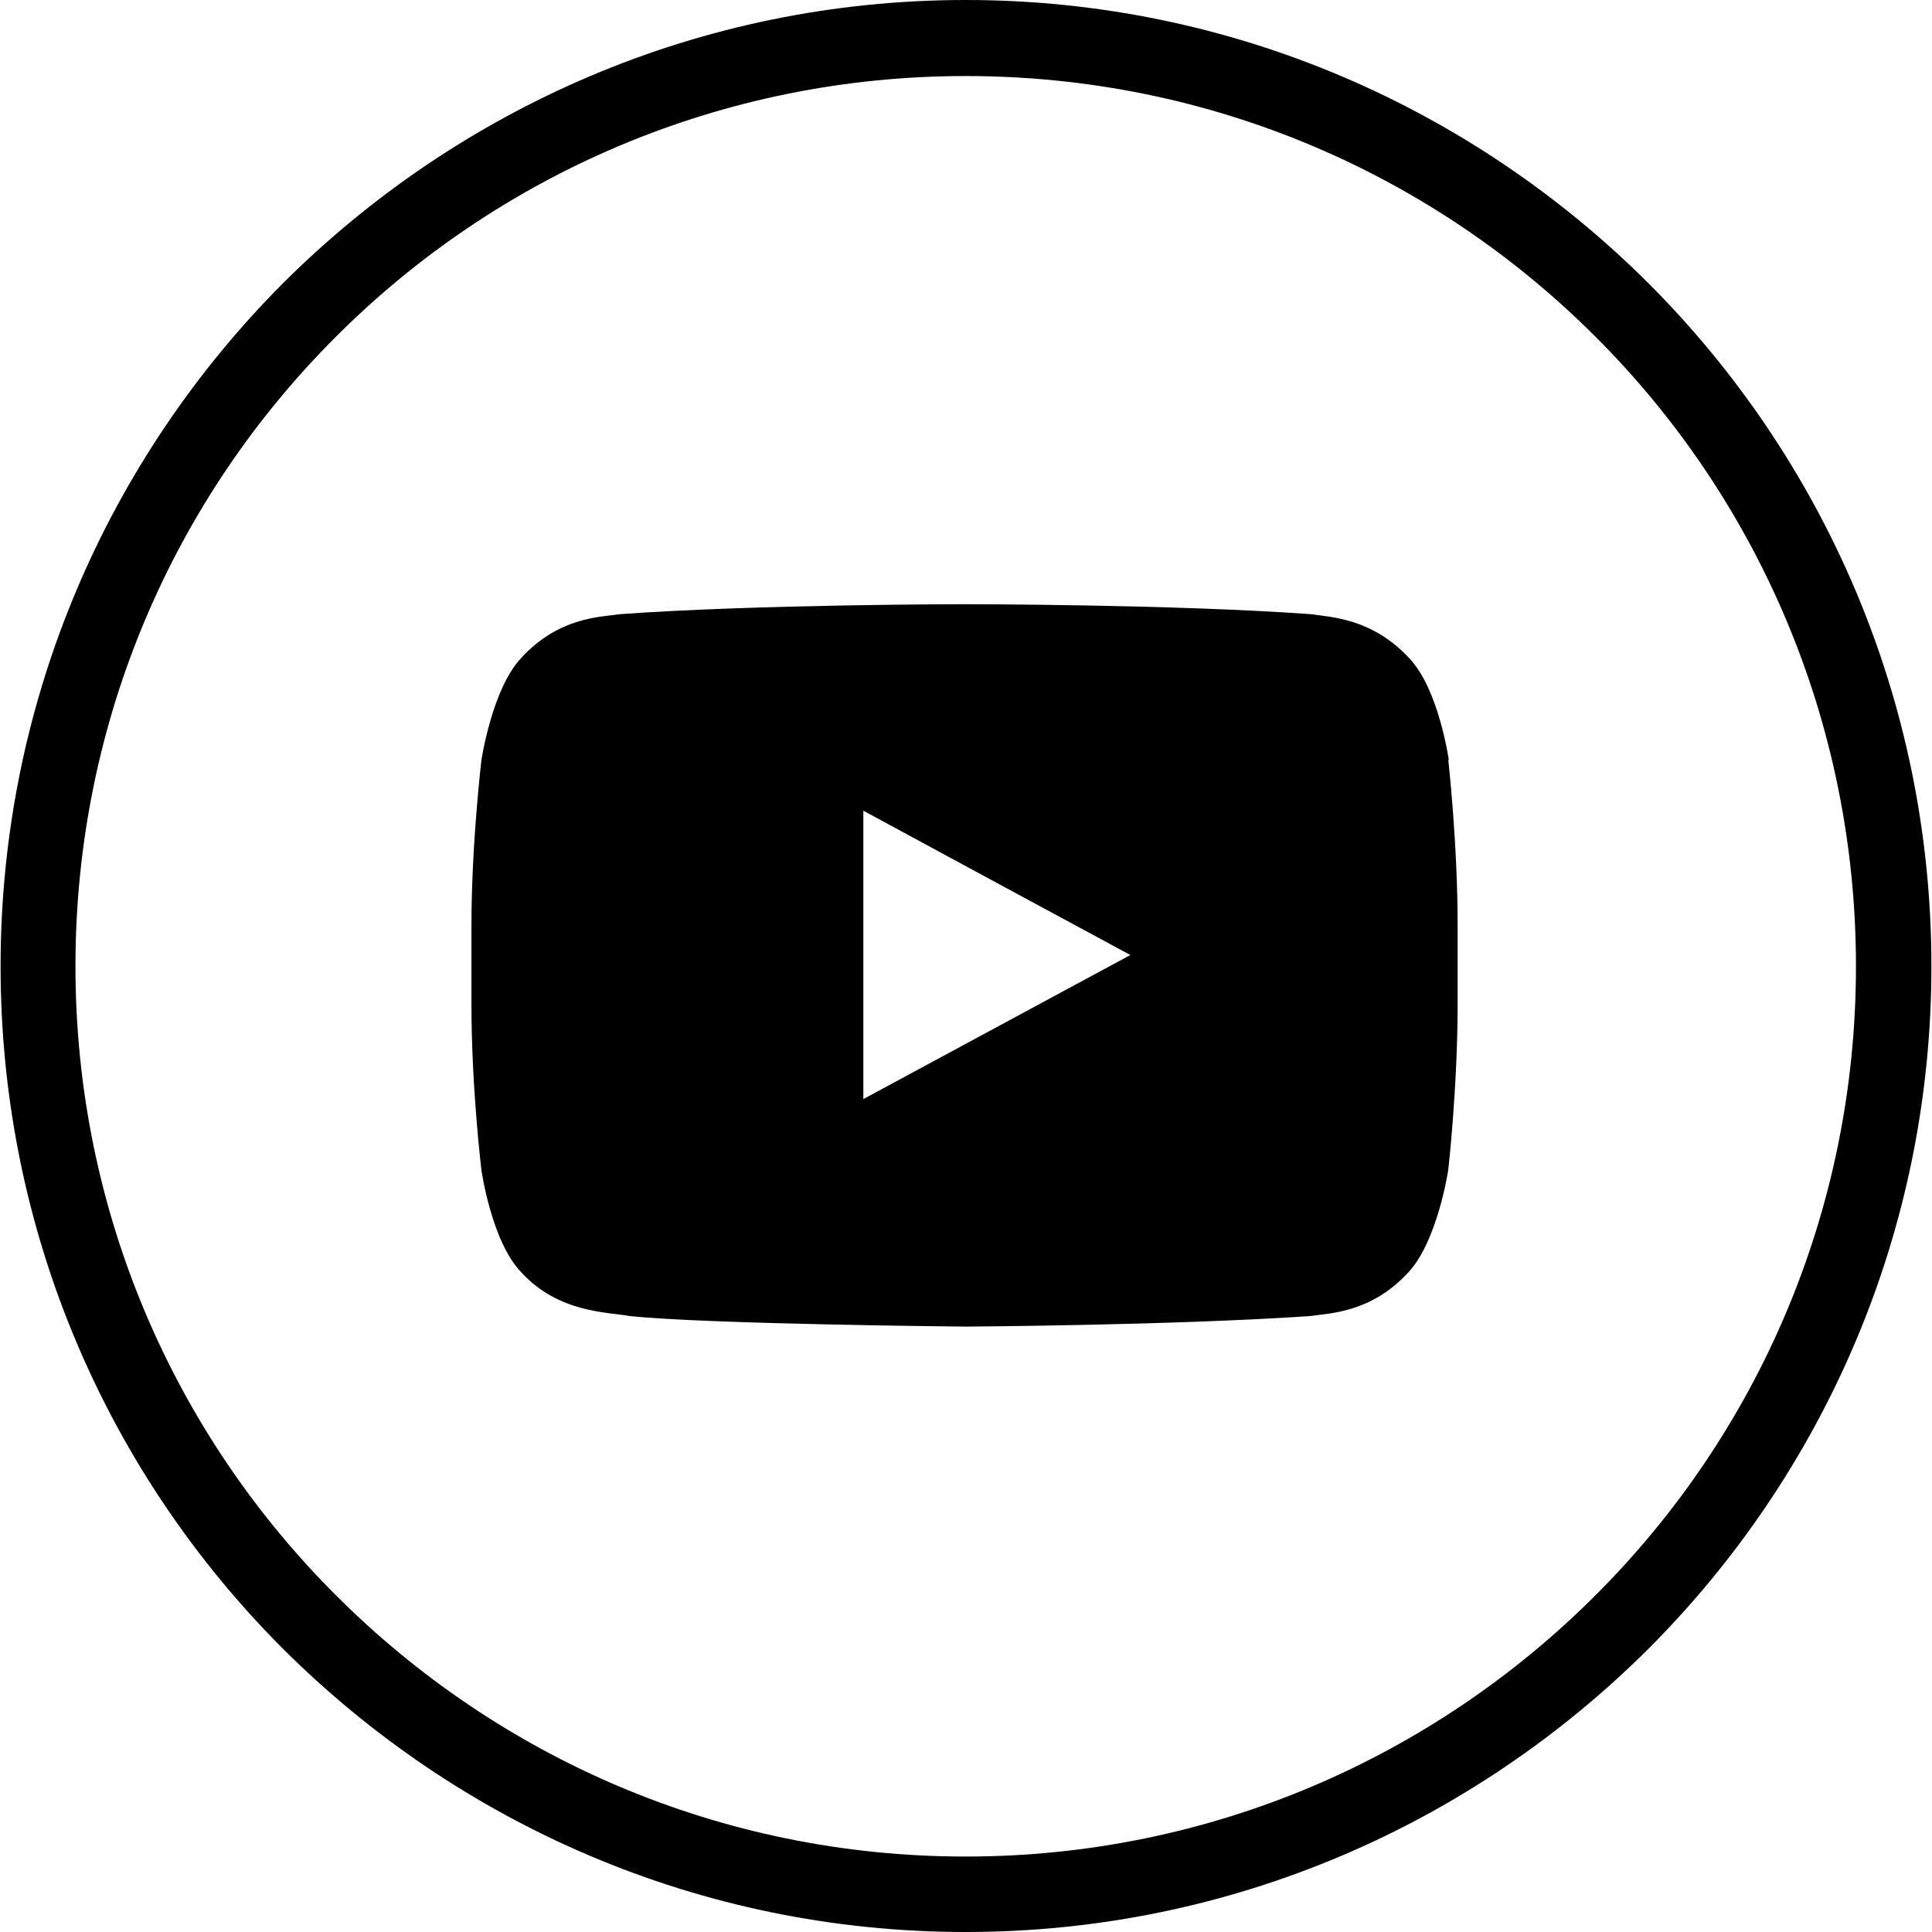
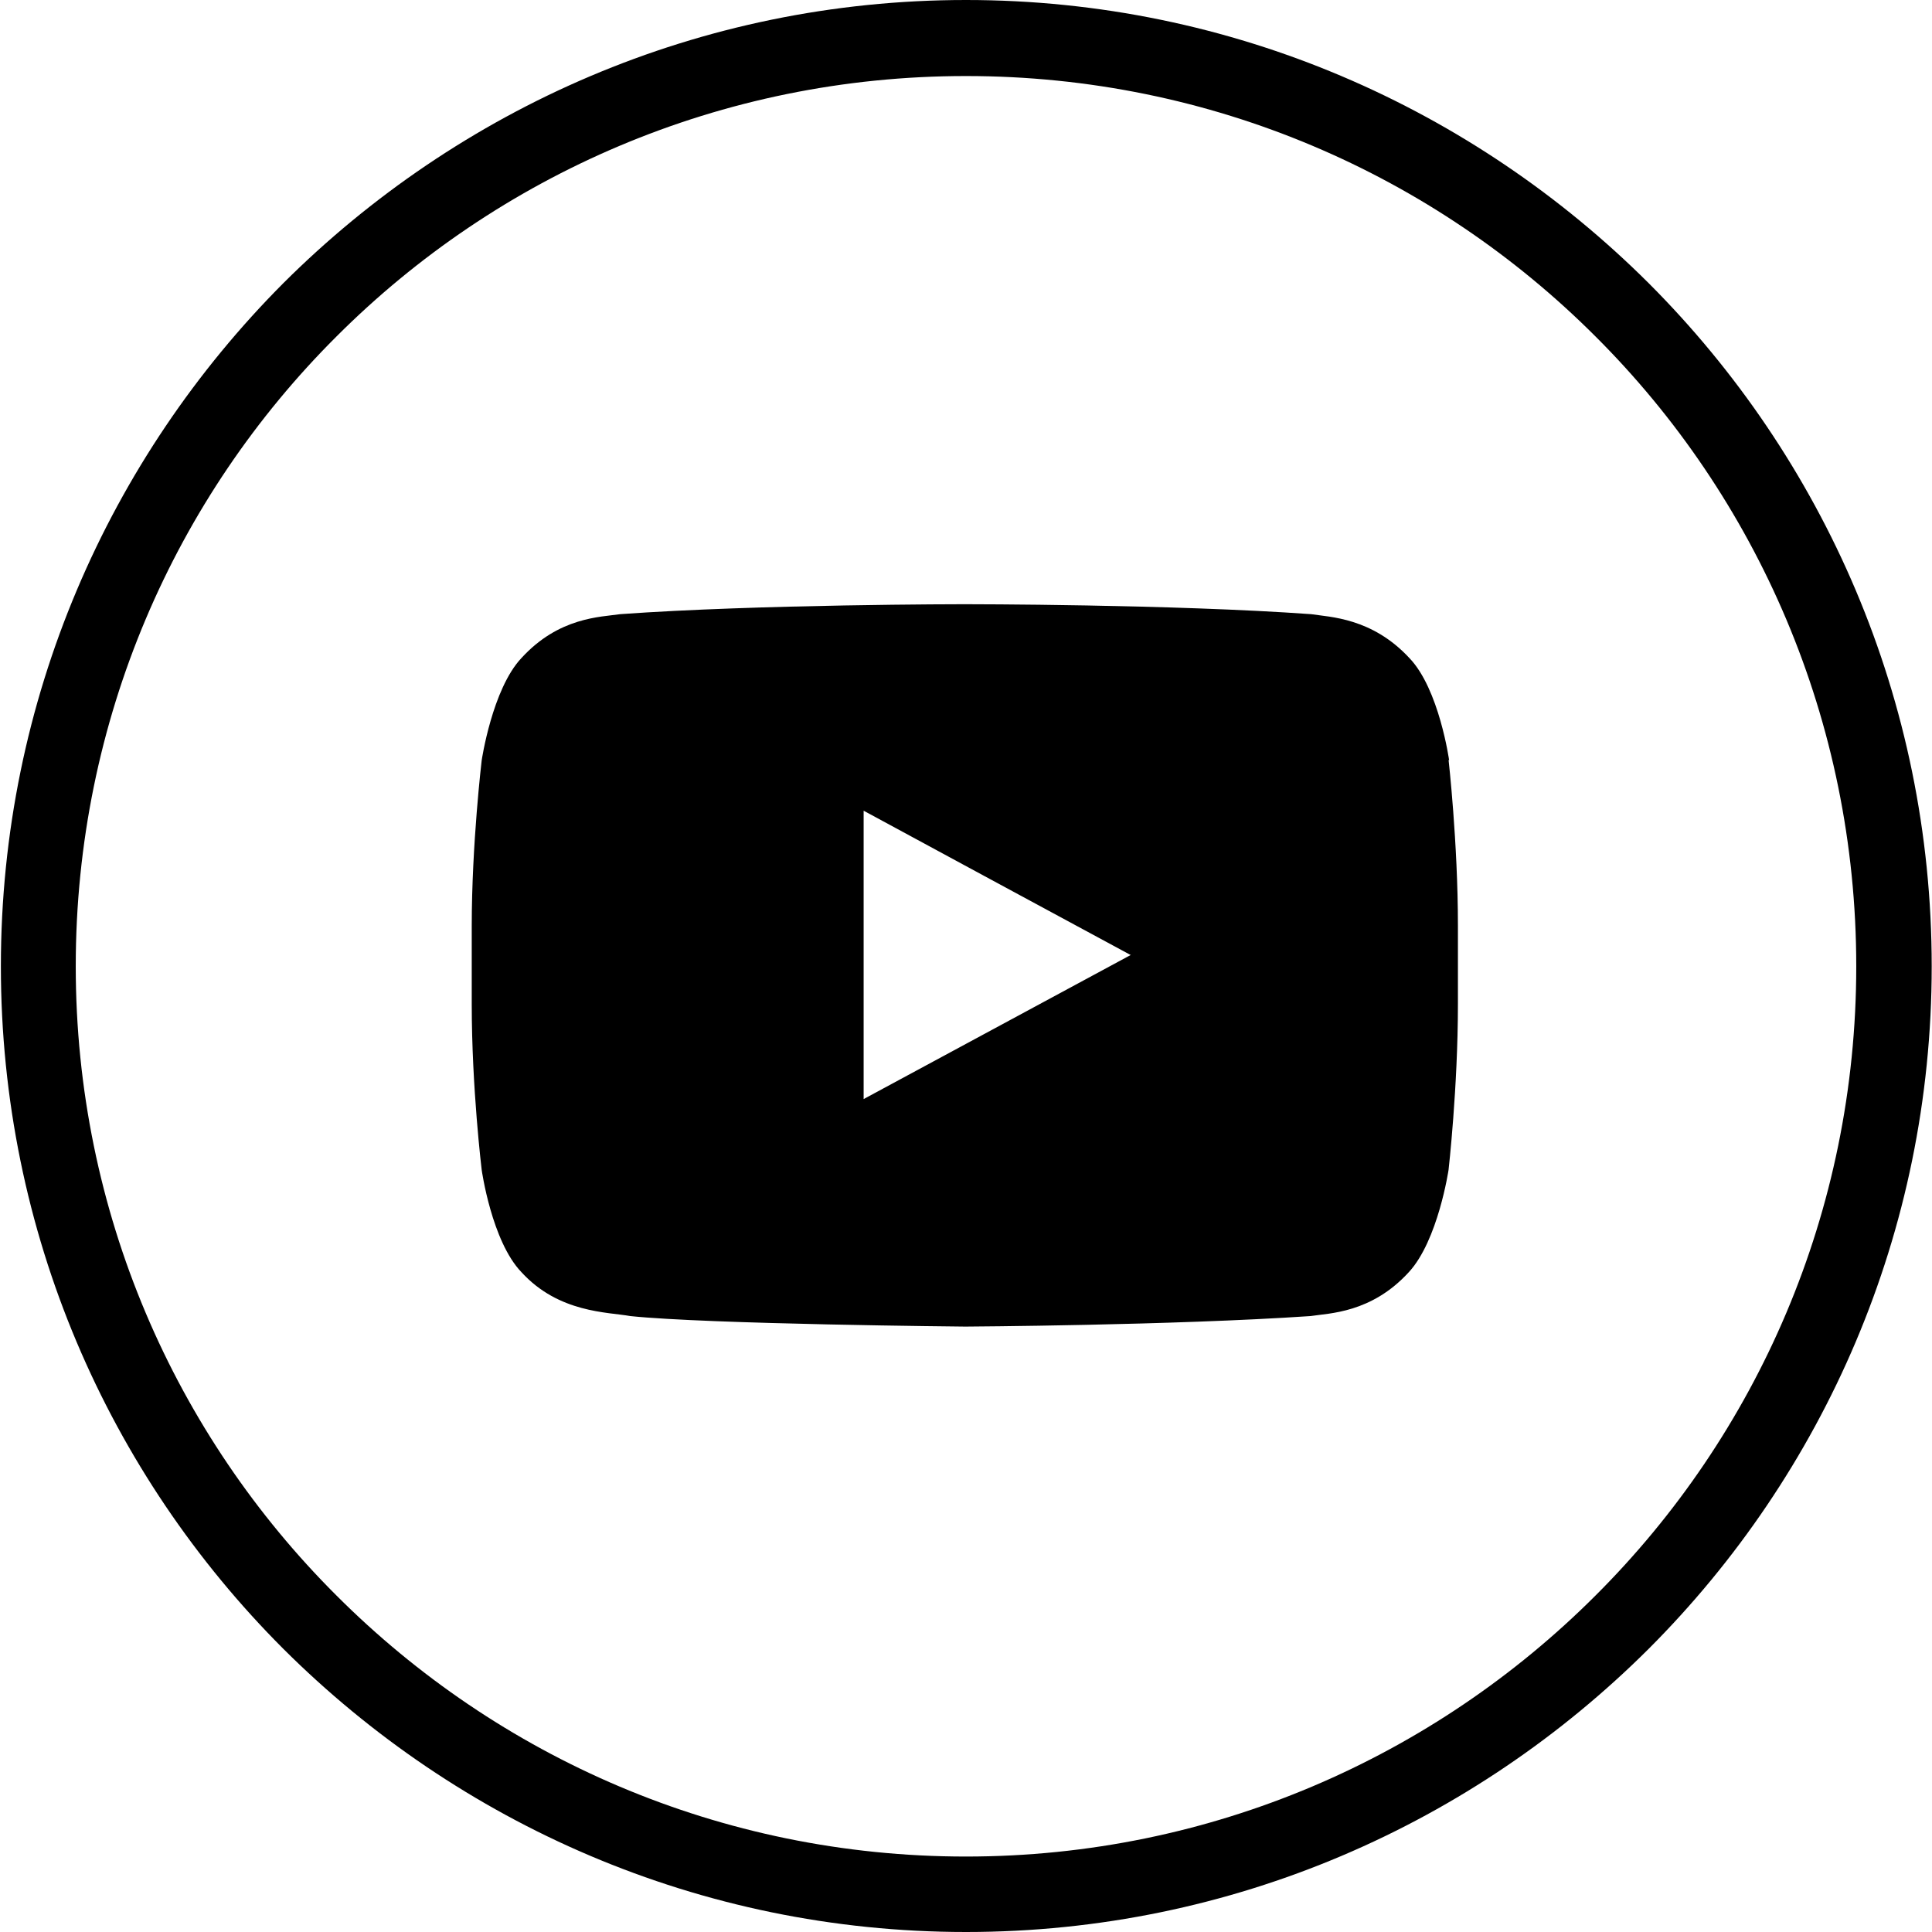
- <svg xmlns="http://www.w3.org/2000/svg" viewBox="0 0 3.302 3.303">
+ <svg xmlns="http://www.w3.org/2000/svg" width="50" height="50" viewBox="0 0 3.302 3.303">
  <path d="M2.727 0.575c-0.275,-0.275 -0.655,-0.445 -1.076,-0.445 -0.42,-1.89e-005 -0.801,0.17 -1.076,0.445 -0.276,0.275 -0.446,0.656 -0.446,1.077 0,0.42 0.17,0.801 0.446,1.076 0.275,0.275 0.655,0.446 1.076,0.446 0.42,-9.45e-006 0.801,-0.171 1.076,-0.446 0.276,-0.275 0.446,-0.656 0.446,-1.076 0,-0.42 -0.17,-0.802 -0.446,-1.077l9.45e-006 -9.45e-006zm-1.076 -0.575c0.456,0 0.868,0.186 1.167,0.484 0.299,0.299 0.484,0.712 0.484,1.168 1.89e-005,0.455 -0.185,0.868 -0.484,1.167 -0.299,0.298 -0.711,0.484 -1.167,0.484 -0.456,0 -0.868,-0.186 -1.167,-0.484 -0.299,-0.299 -0.483,-0.712 -0.483,-1.167 9.45e-006,-0.456 0.185,-0.869 0.483,-1.168 0.299,-0.298 0.711,-0.484 1.167,-0.484l0 -1.89e-005z" />
  <path d="M1.932 1.633l-0.456 0.246 0 -0.378 0 -0.115 0.207 0.112 0.25 0.135zm0.545 -0.333c0,0 -0.017,-0.122 -0.068,-0.175 -0.064,-0.069 -0.136,-0.07 -0.168,-0.075 -0.236,-0.017 -0.59,-0.017 -0.59,-0.017l-0.002 -1.89e-005c0,0 -0.353,1.89e-005 -0.589,0.017 -0.034,0.005 -0.105,0.005 -0.169,0.075 -0.05,0.053 -0.068,0.175 -0.068,0.175 9.45e-006,-9.45e-006 -0.017,0.143 -0.017,0.283l0 0.018 0 0.116c0,0.143 0.017,0.283 0.017,0.283 9.45e-006,-9.45e-006 0.017,0.122 0.068,0.175 0.064,0.07 0.148,0.068 0.186,0.075 0.134,0.014 0.573,0.018 0.573,0.018 9.45e-006,-9.45e-006 0.354,-0.002 0.59,-0.018 0.032,-0.005 0.104,-0.005 0.168,-0.075 0.05,-0.054 0.068,-0.175 0.068,-0.175 9.45e-006,-9.45e-006 0.016,-0.141 0.016,-0.283l0 -0.109 0 -0.026c0,-0.141 -0.016,-0.283 -0.016,-0.283l9.45e-006 -9.45e-006z" />
</svg>
